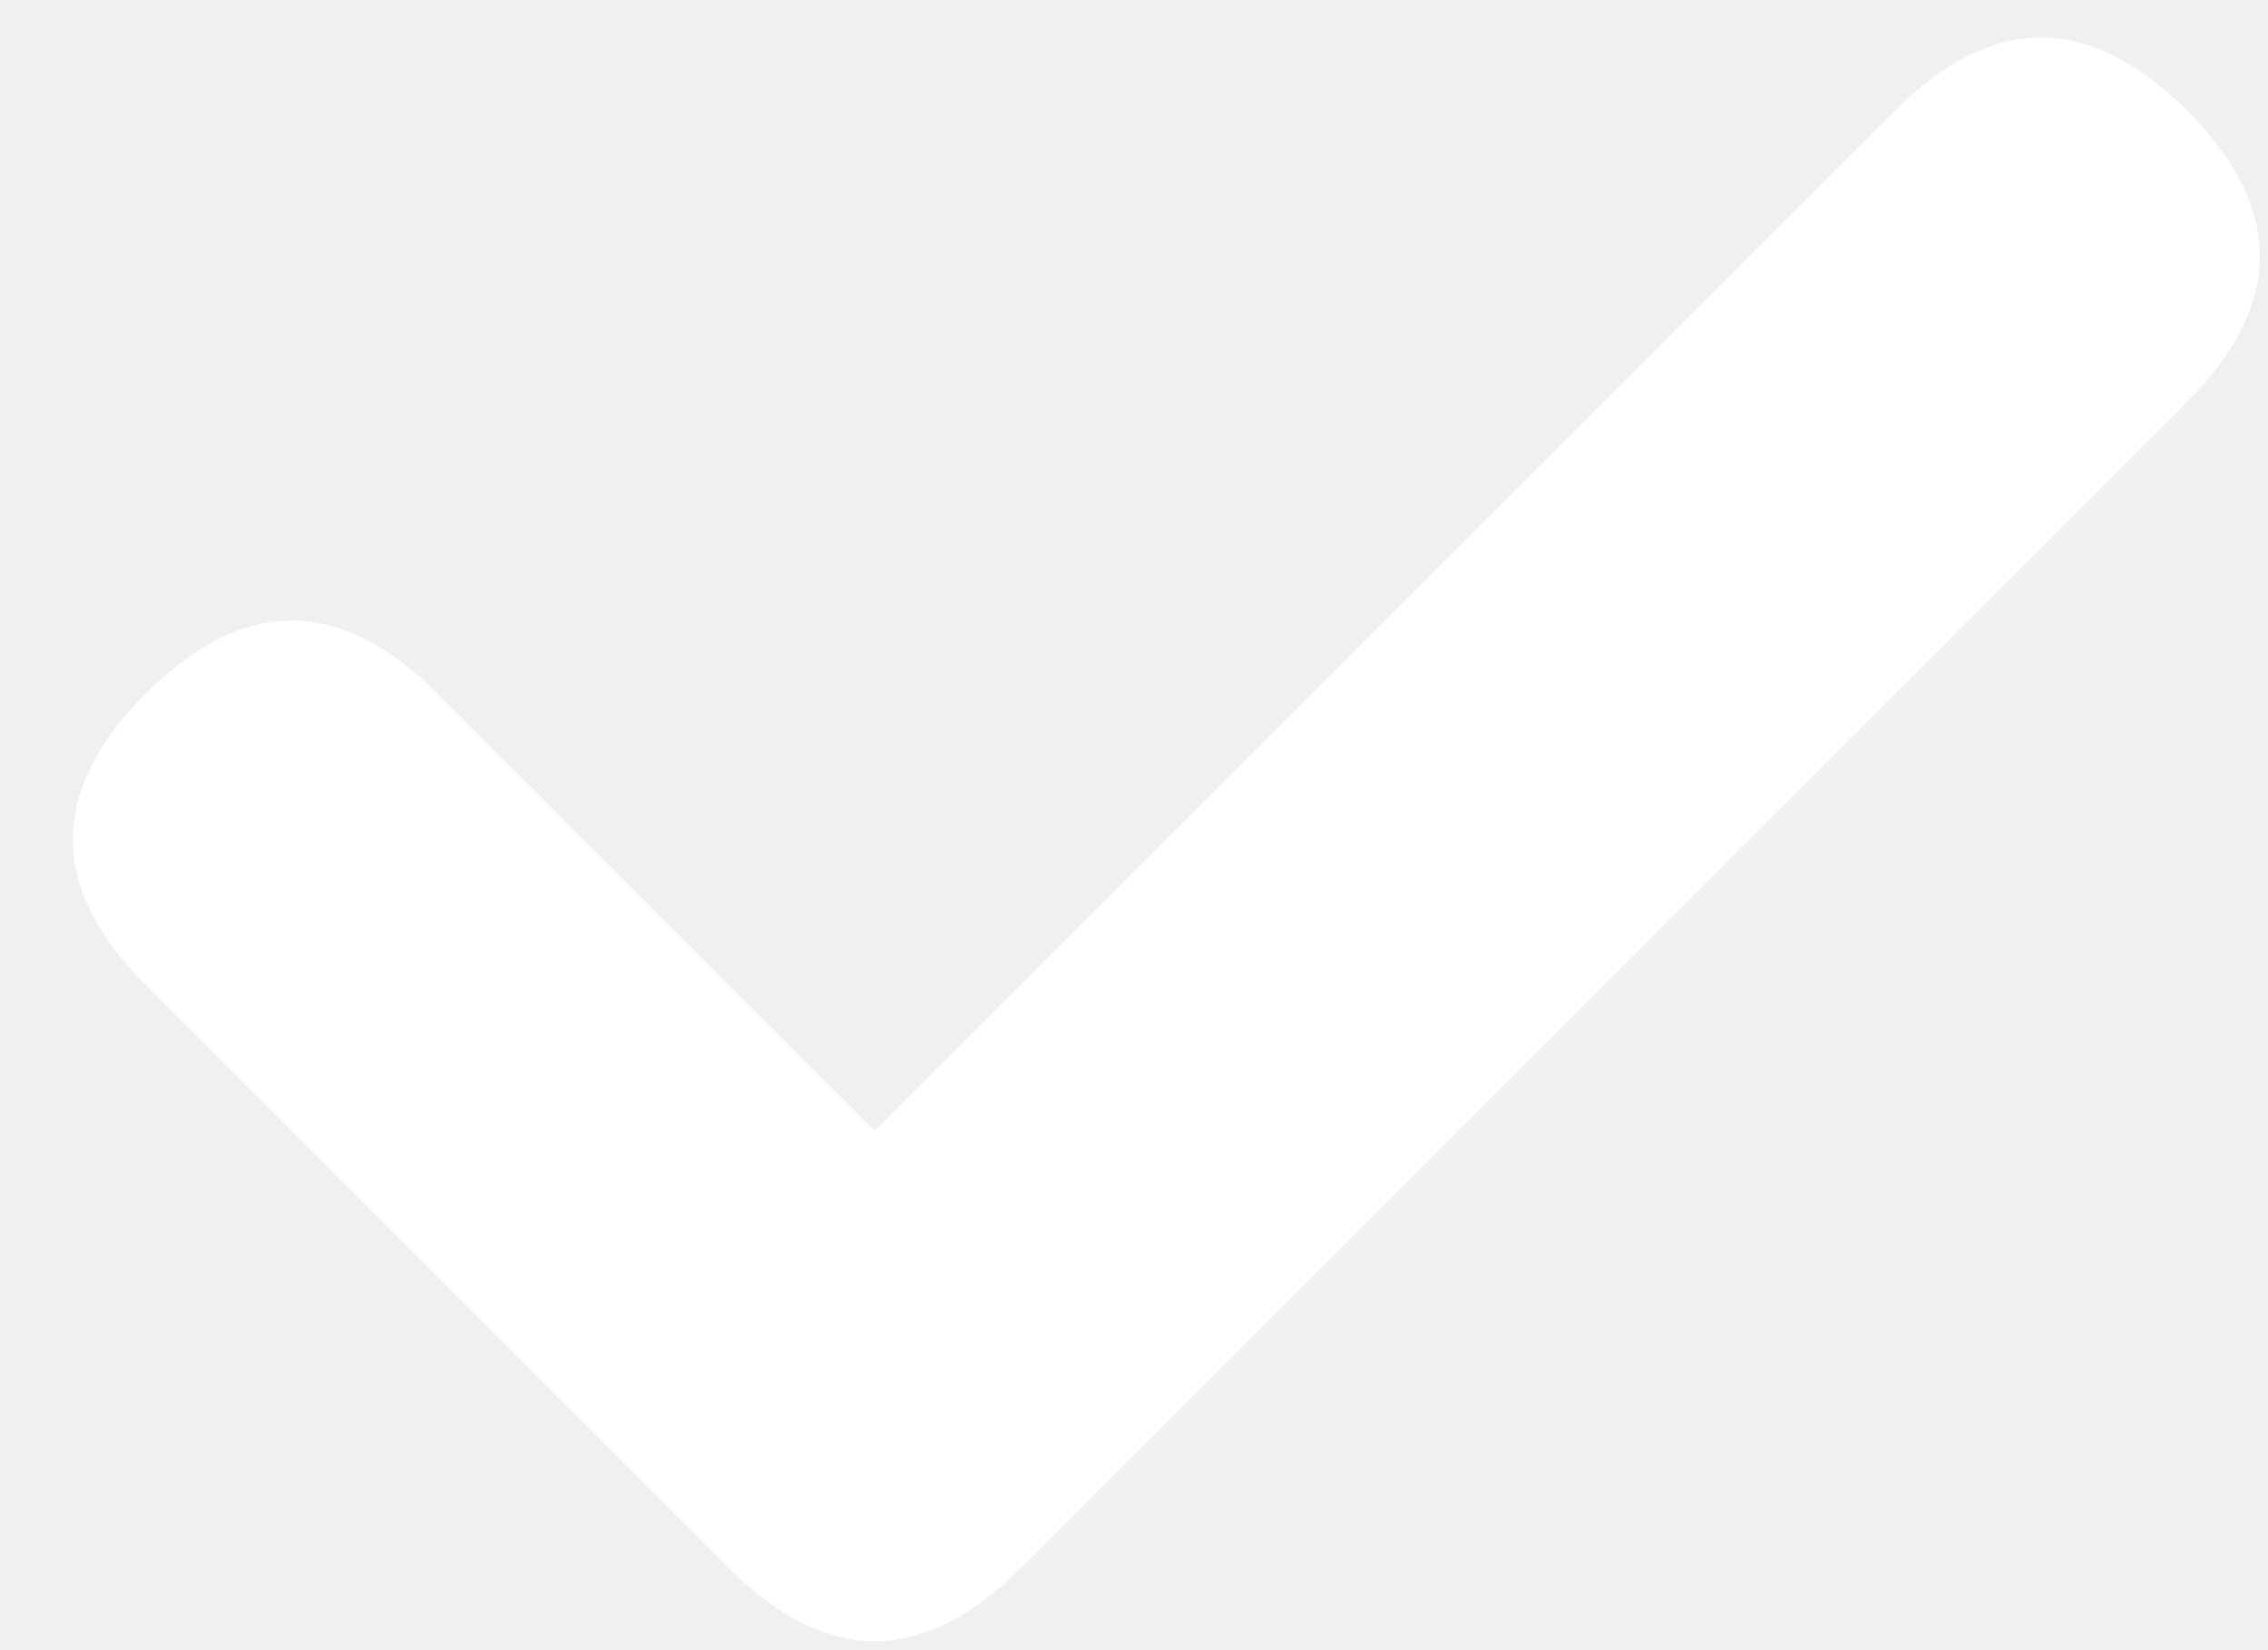
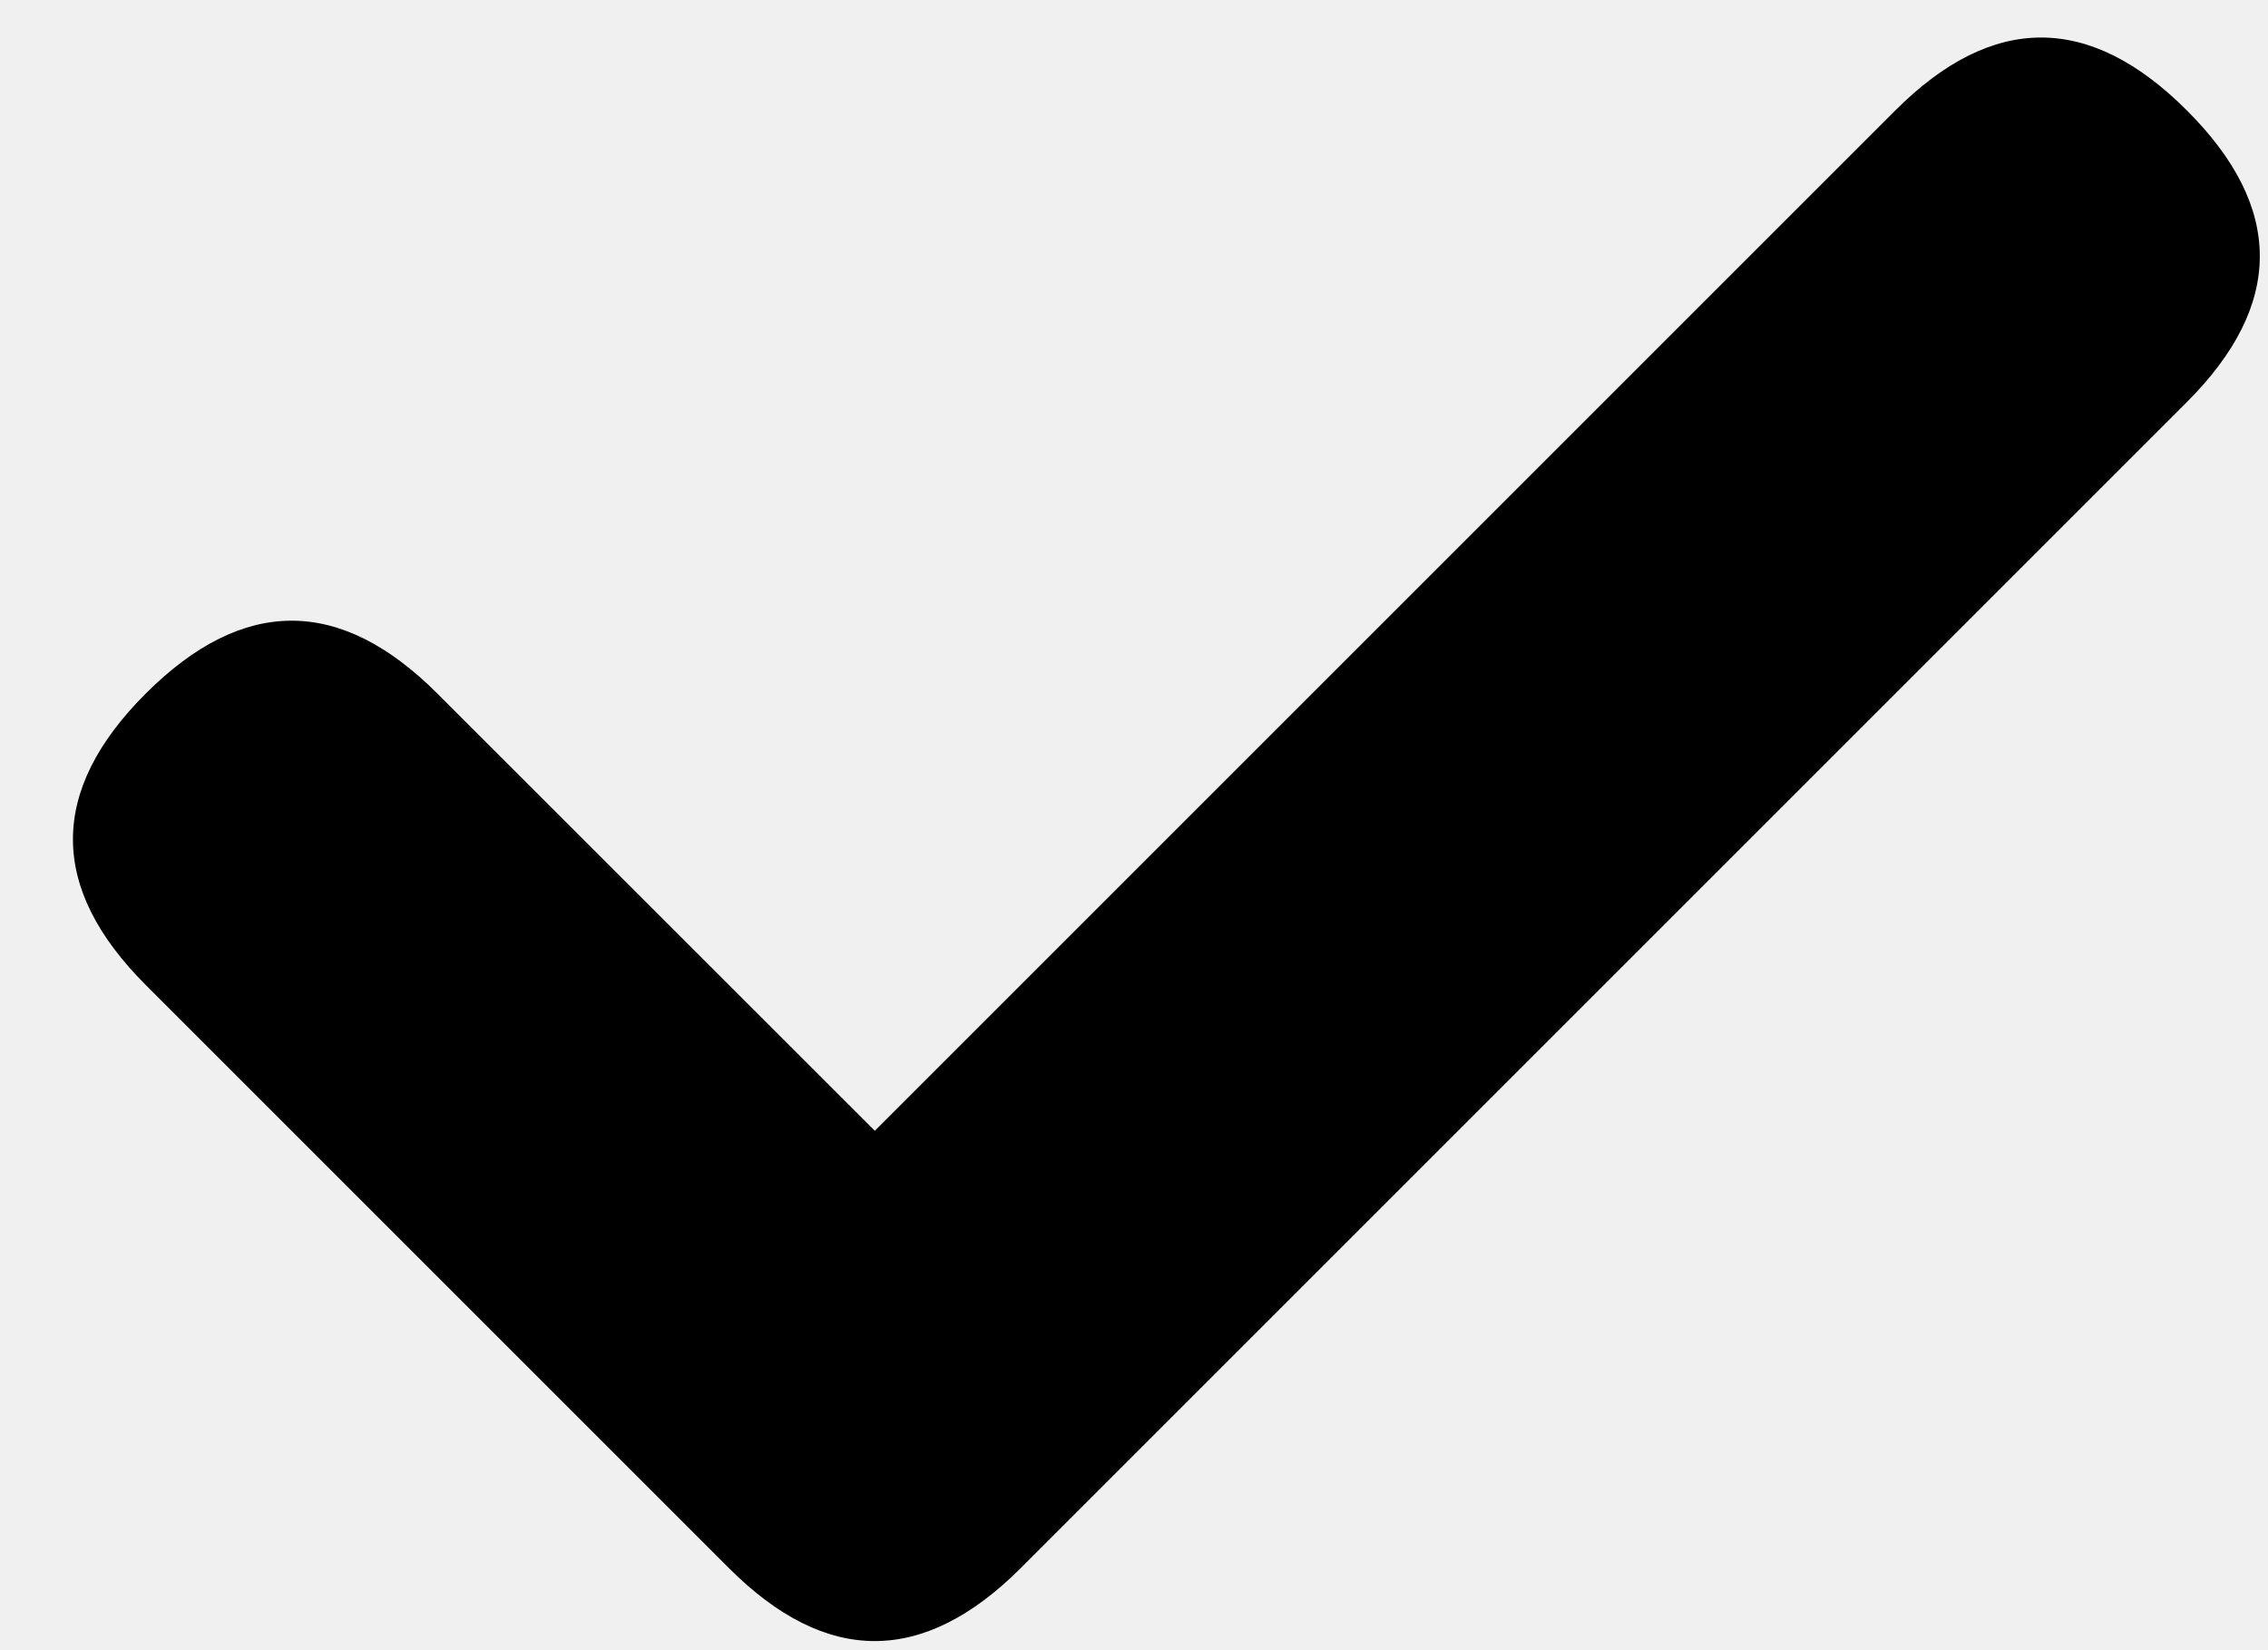
<svg xmlns="http://www.w3.org/2000/svg" width="11px" height="8px" viewBox="0 0 11 8" version="1.1">
  <defs />
  <g id="Symbols" stroke="none" stroke-width="1" fill="none" fill-rule="evenodd">
-     <g id="Tick" transform="translate(0, -3)" fill="#FFFFFF">
-       <path d="M8.657,1.657 L8.657,9.657 C8.657,10.324 8.324,10.657 7.657,10.657 C7.657,10.657 6.324,10.657 3.657,10.657 C2.99,10.657 2.657,10.324 2.657,9.657 C2.657,8.99 2.99,8.657 3.657,8.657 L6.657,8.657 L6.657,1.657 C6.657,0.99 6.99,0.657 7.657,0.657 C8.324,0.657 8.657,0.99 8.657,1.657 Z" id="tick" transform="translate(5.656854, 5.656854) rotate(45) translate(-5.656854, -5.656854) " />
+     <g id="Tick" transform="translate(0, -3)" fill="currentColor">
+       <path d="M10.607,4.95 L4.95,10.607 C4.478,11.078 4.007,11.078 3.536,10.607 L0.707,7.778 C0.236,7.307 0.236,6.835 0.707,6.364 C1.179,5.893 1.65,5.893 2.121,6.364 L4.243,8.485 L9.192,3.536 C9.664,3.064 10.135,3.064 10.607,3.536 C11.078,4.007 11.078,4.478 10.607,4.95 Z" id="tick" />
    </g>
  </g>
</svg>
